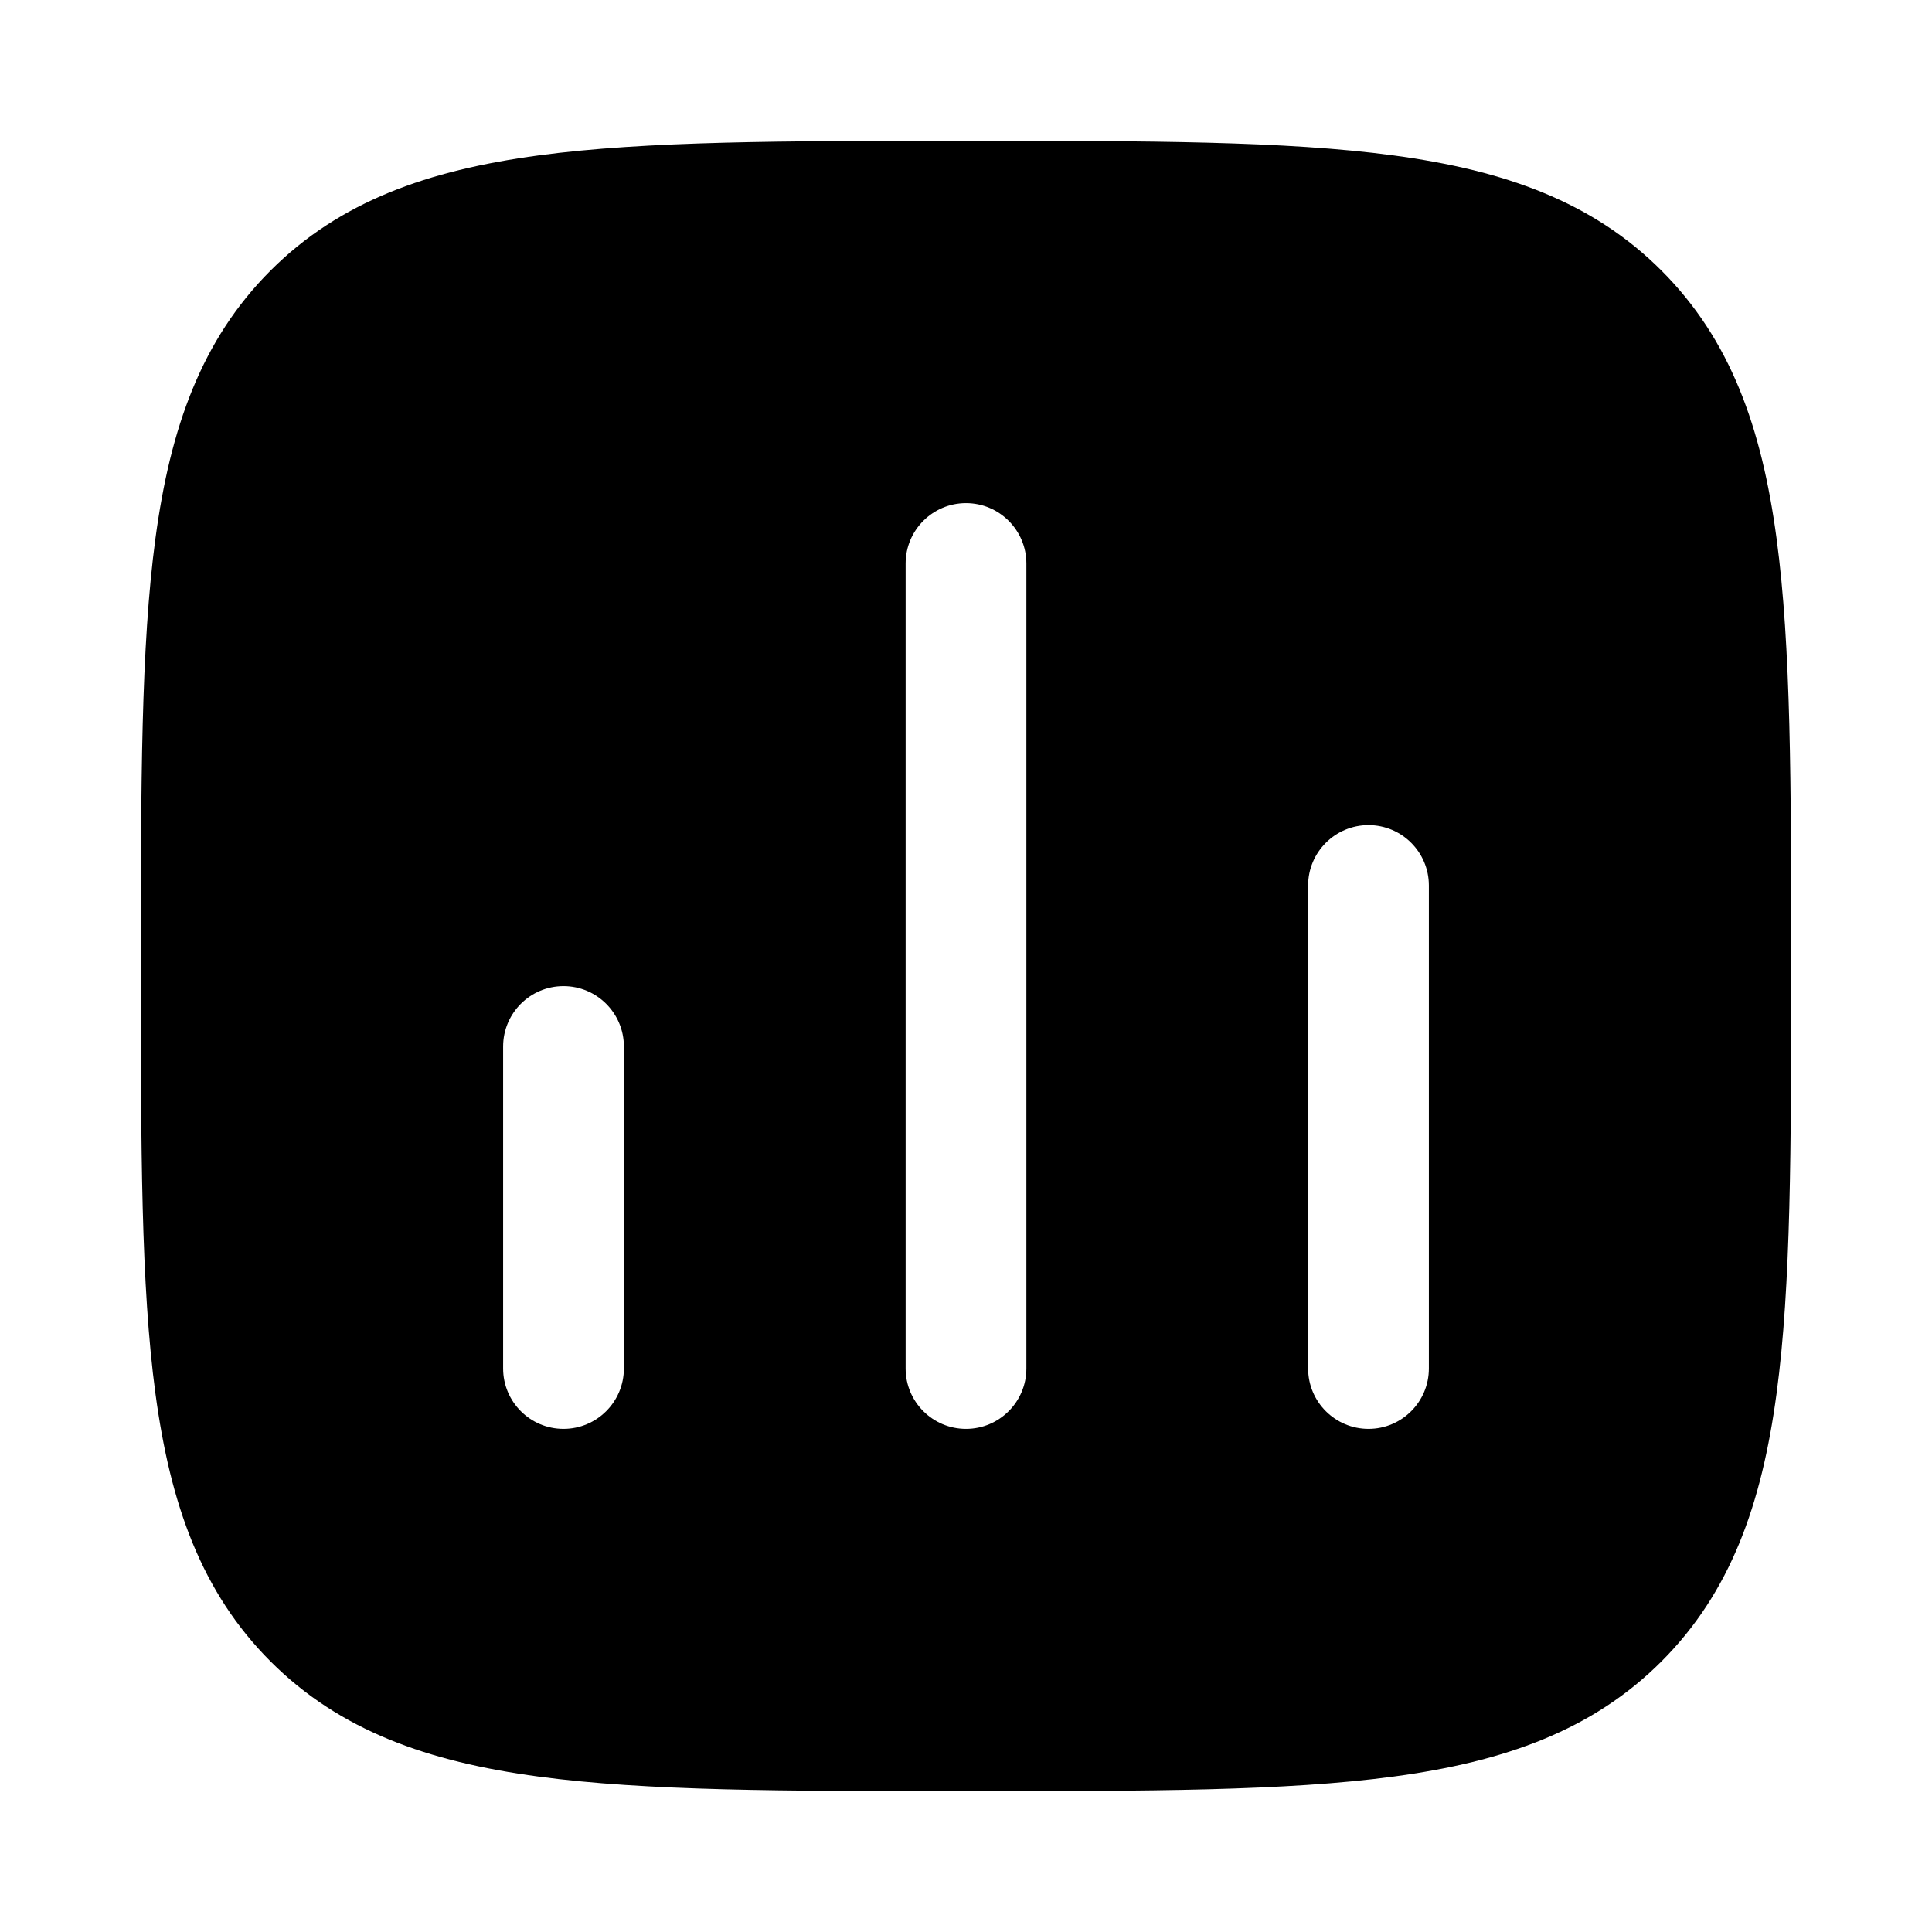
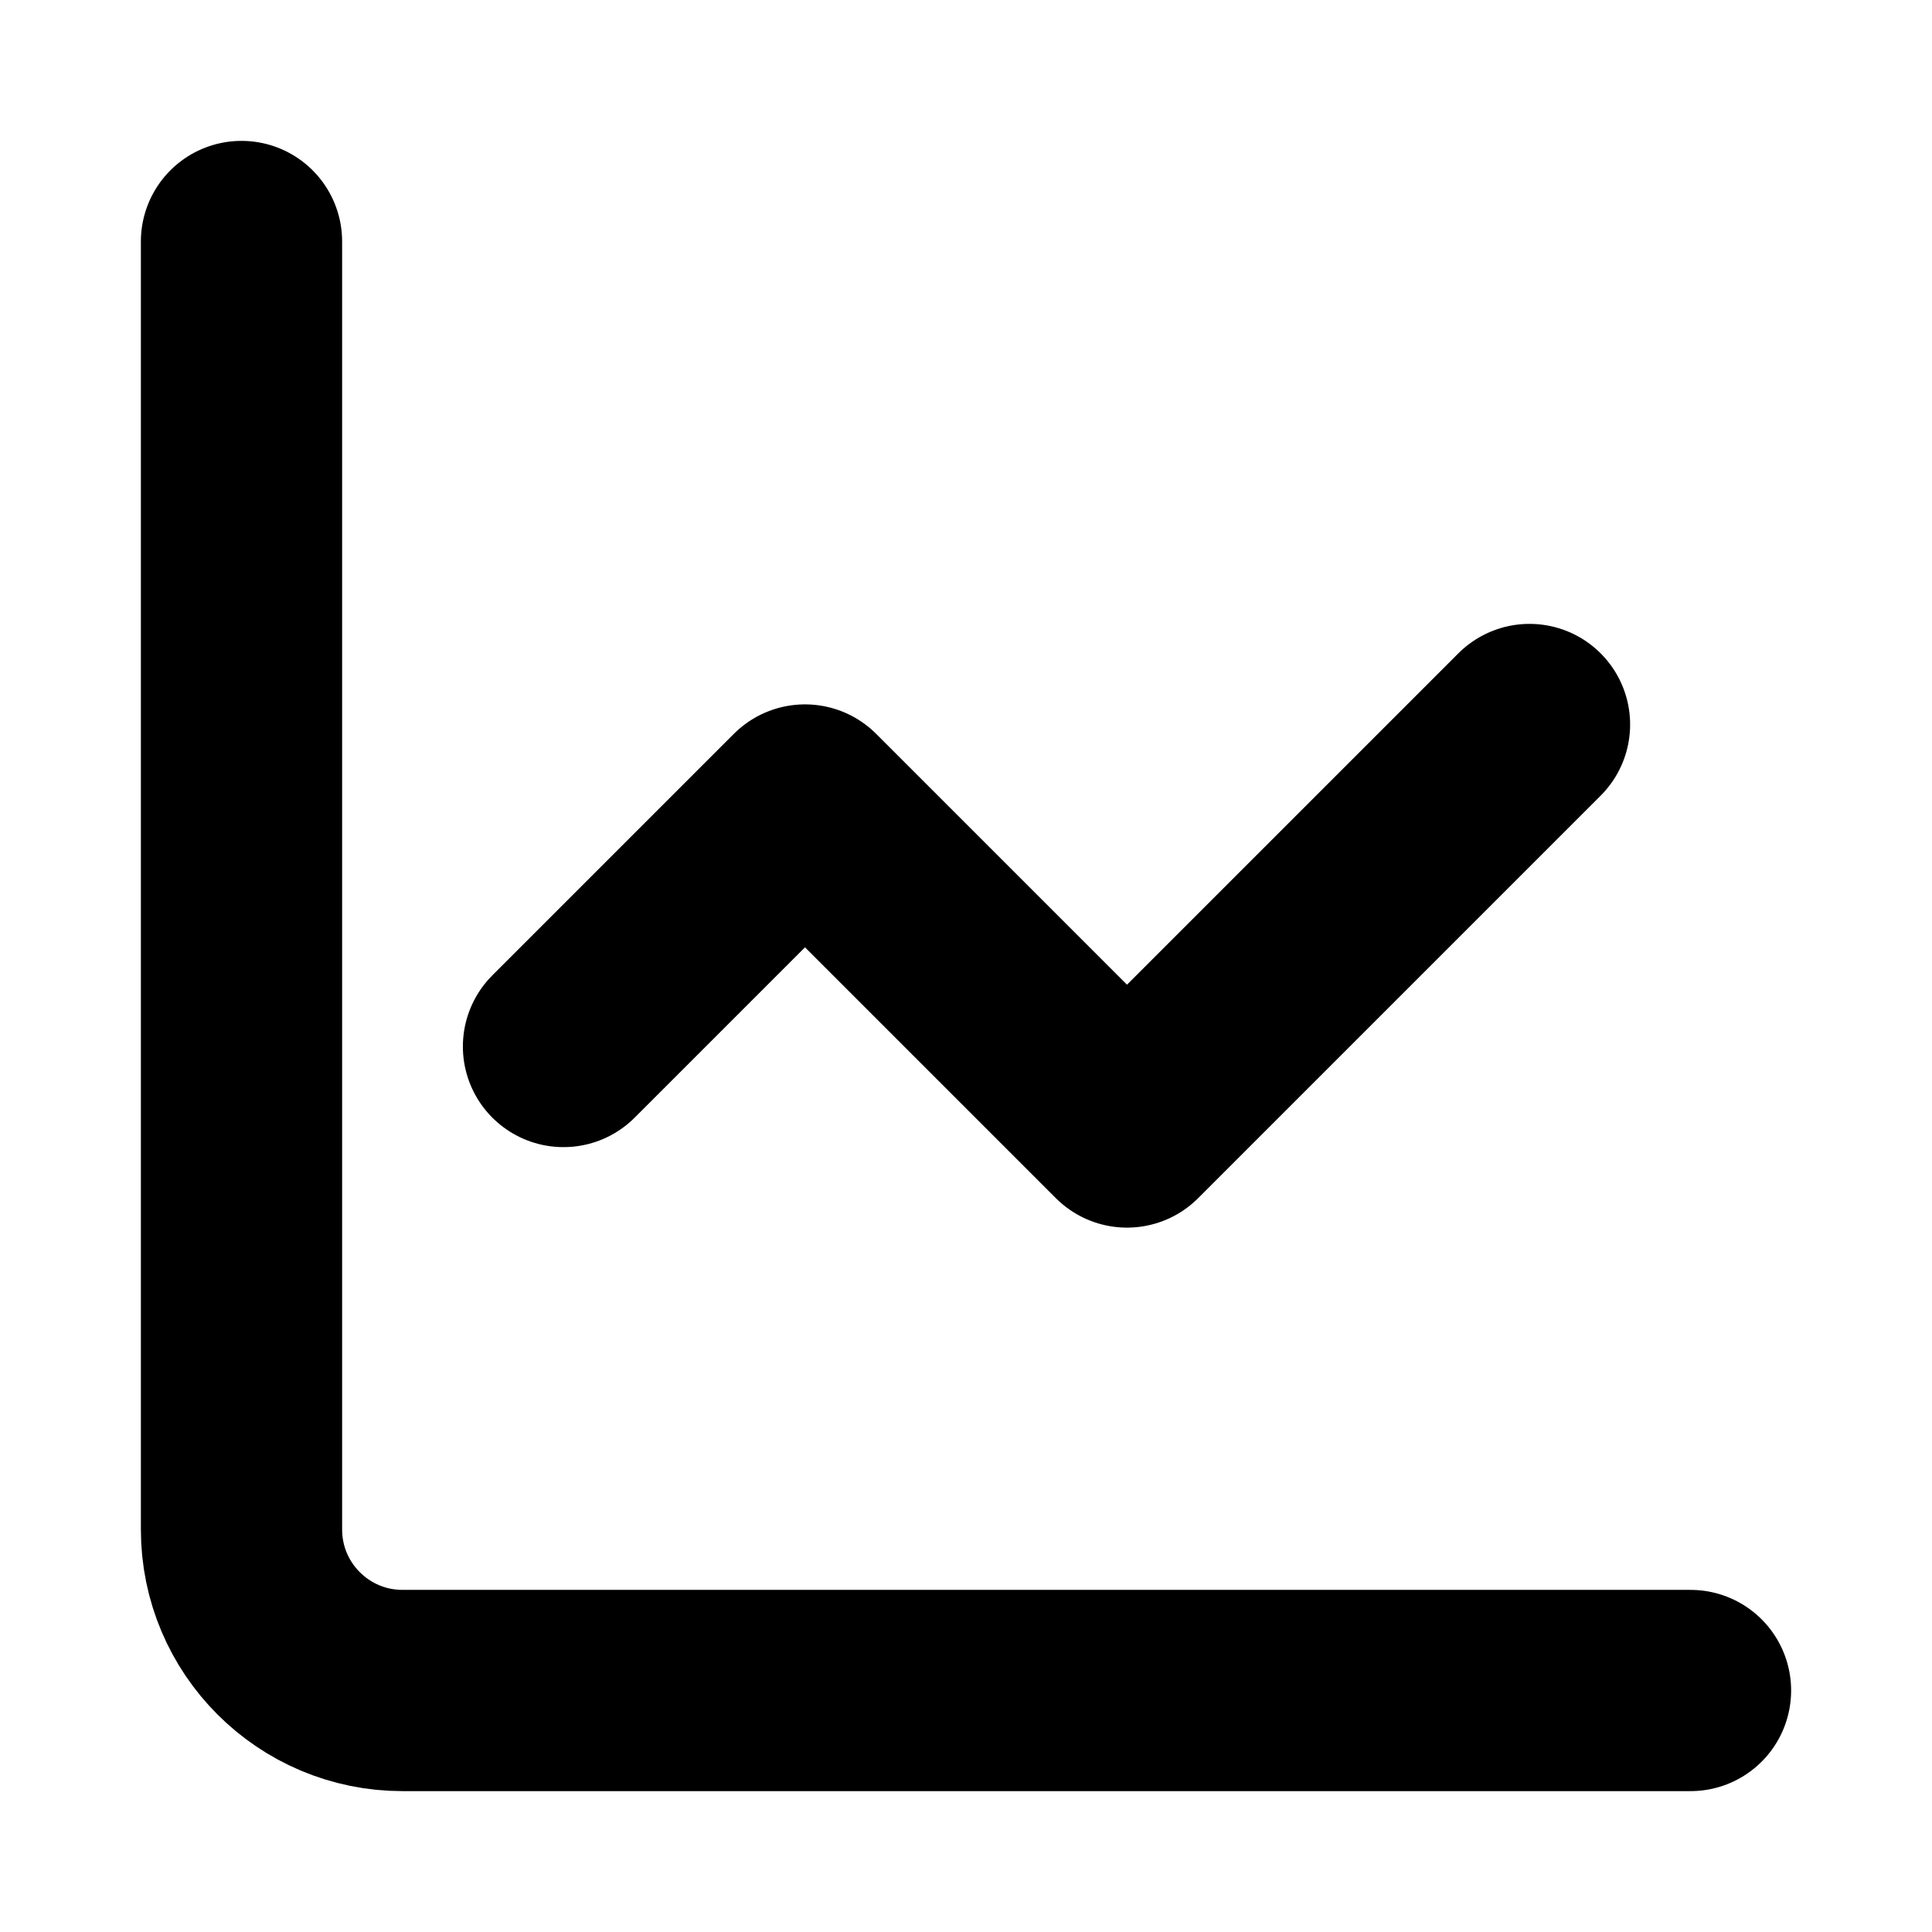
- <svg xmlns="http://www.w3.org/2000/svg" viewBox="0 0 24 24" fill="none">
-   <path d="M17.312 1.931C15.969 1.75 14.248 1.75 12.057 1.75H11.943C9.752 1.75 8.031 1.75 6.688 1.931C5.311 2.116 4.219 2.503 3.361 3.361C2.503 4.219 2.116 5.311 1.931 6.688C1.75 8.031 1.75 9.752 1.75 11.943V12.057C1.75 14.248 1.75 15.969 1.931 17.312C2.116 18.689 2.503 19.781 3.361 20.639C4.219 21.497 5.311 21.884 6.688 22.069C8.031 22.25 9.752 22.25 11.943 22.25H11.943H12.057H12.057C14.248 22.25 15.969 22.25 17.312 22.069C18.689 21.884 19.781 21.497 20.639 20.639C21.497 19.781 21.884 18.689 22.069 17.312C22.25 15.969 22.25 14.248 22.25 12.057V12.057V11.943V11.943C22.25 9.752 22.25 8.031 22.069 6.688C21.884 5.311 21.497 4.219 20.639 3.361C19.781 2.503 18.689 2.116 17.312 1.931ZM7.75 13C7.75 12.586 7.414 12.25 7 12.25C6.586 12.25 6.25 12.586 6.25 13V17C6.25 17.414 6.586 17.75 7 17.75C7.414 17.75 7.75 17.414 7.75 17V13ZM12 6.25C12.414 6.25 12.75 6.586 12.75 7V17C12.75 17.414 12.414 17.75 12 17.75C11.586 17.75 11.25 17.414 11.25 17V7C11.25 6.586 11.586 6.25 12 6.25ZM17.75 11C17.75 10.586 17.414 10.25 17 10.25C16.586 10.25 16.25 10.586 16.25 11V17C16.25 17.414 16.586 17.75 17 17.75C17.414 17.75 17.75 17.414 17.75 17V11Z" fill="#000000" fill-rule="evenodd" clip-rule="evenodd" />
+ <svg xmlns="http://www.w3.org/2000/svg" viewBox="0 0 24 24" fill="none" stroke="#000000" stroke-width="2.5" stroke-linecap="round" stroke-linejoin="round">
+   <path d="M3 3v16a2 2 0 0 0 2 2h16" />
+   <path d="m19 9-5 5-4-4-3 3" />
</svg>
